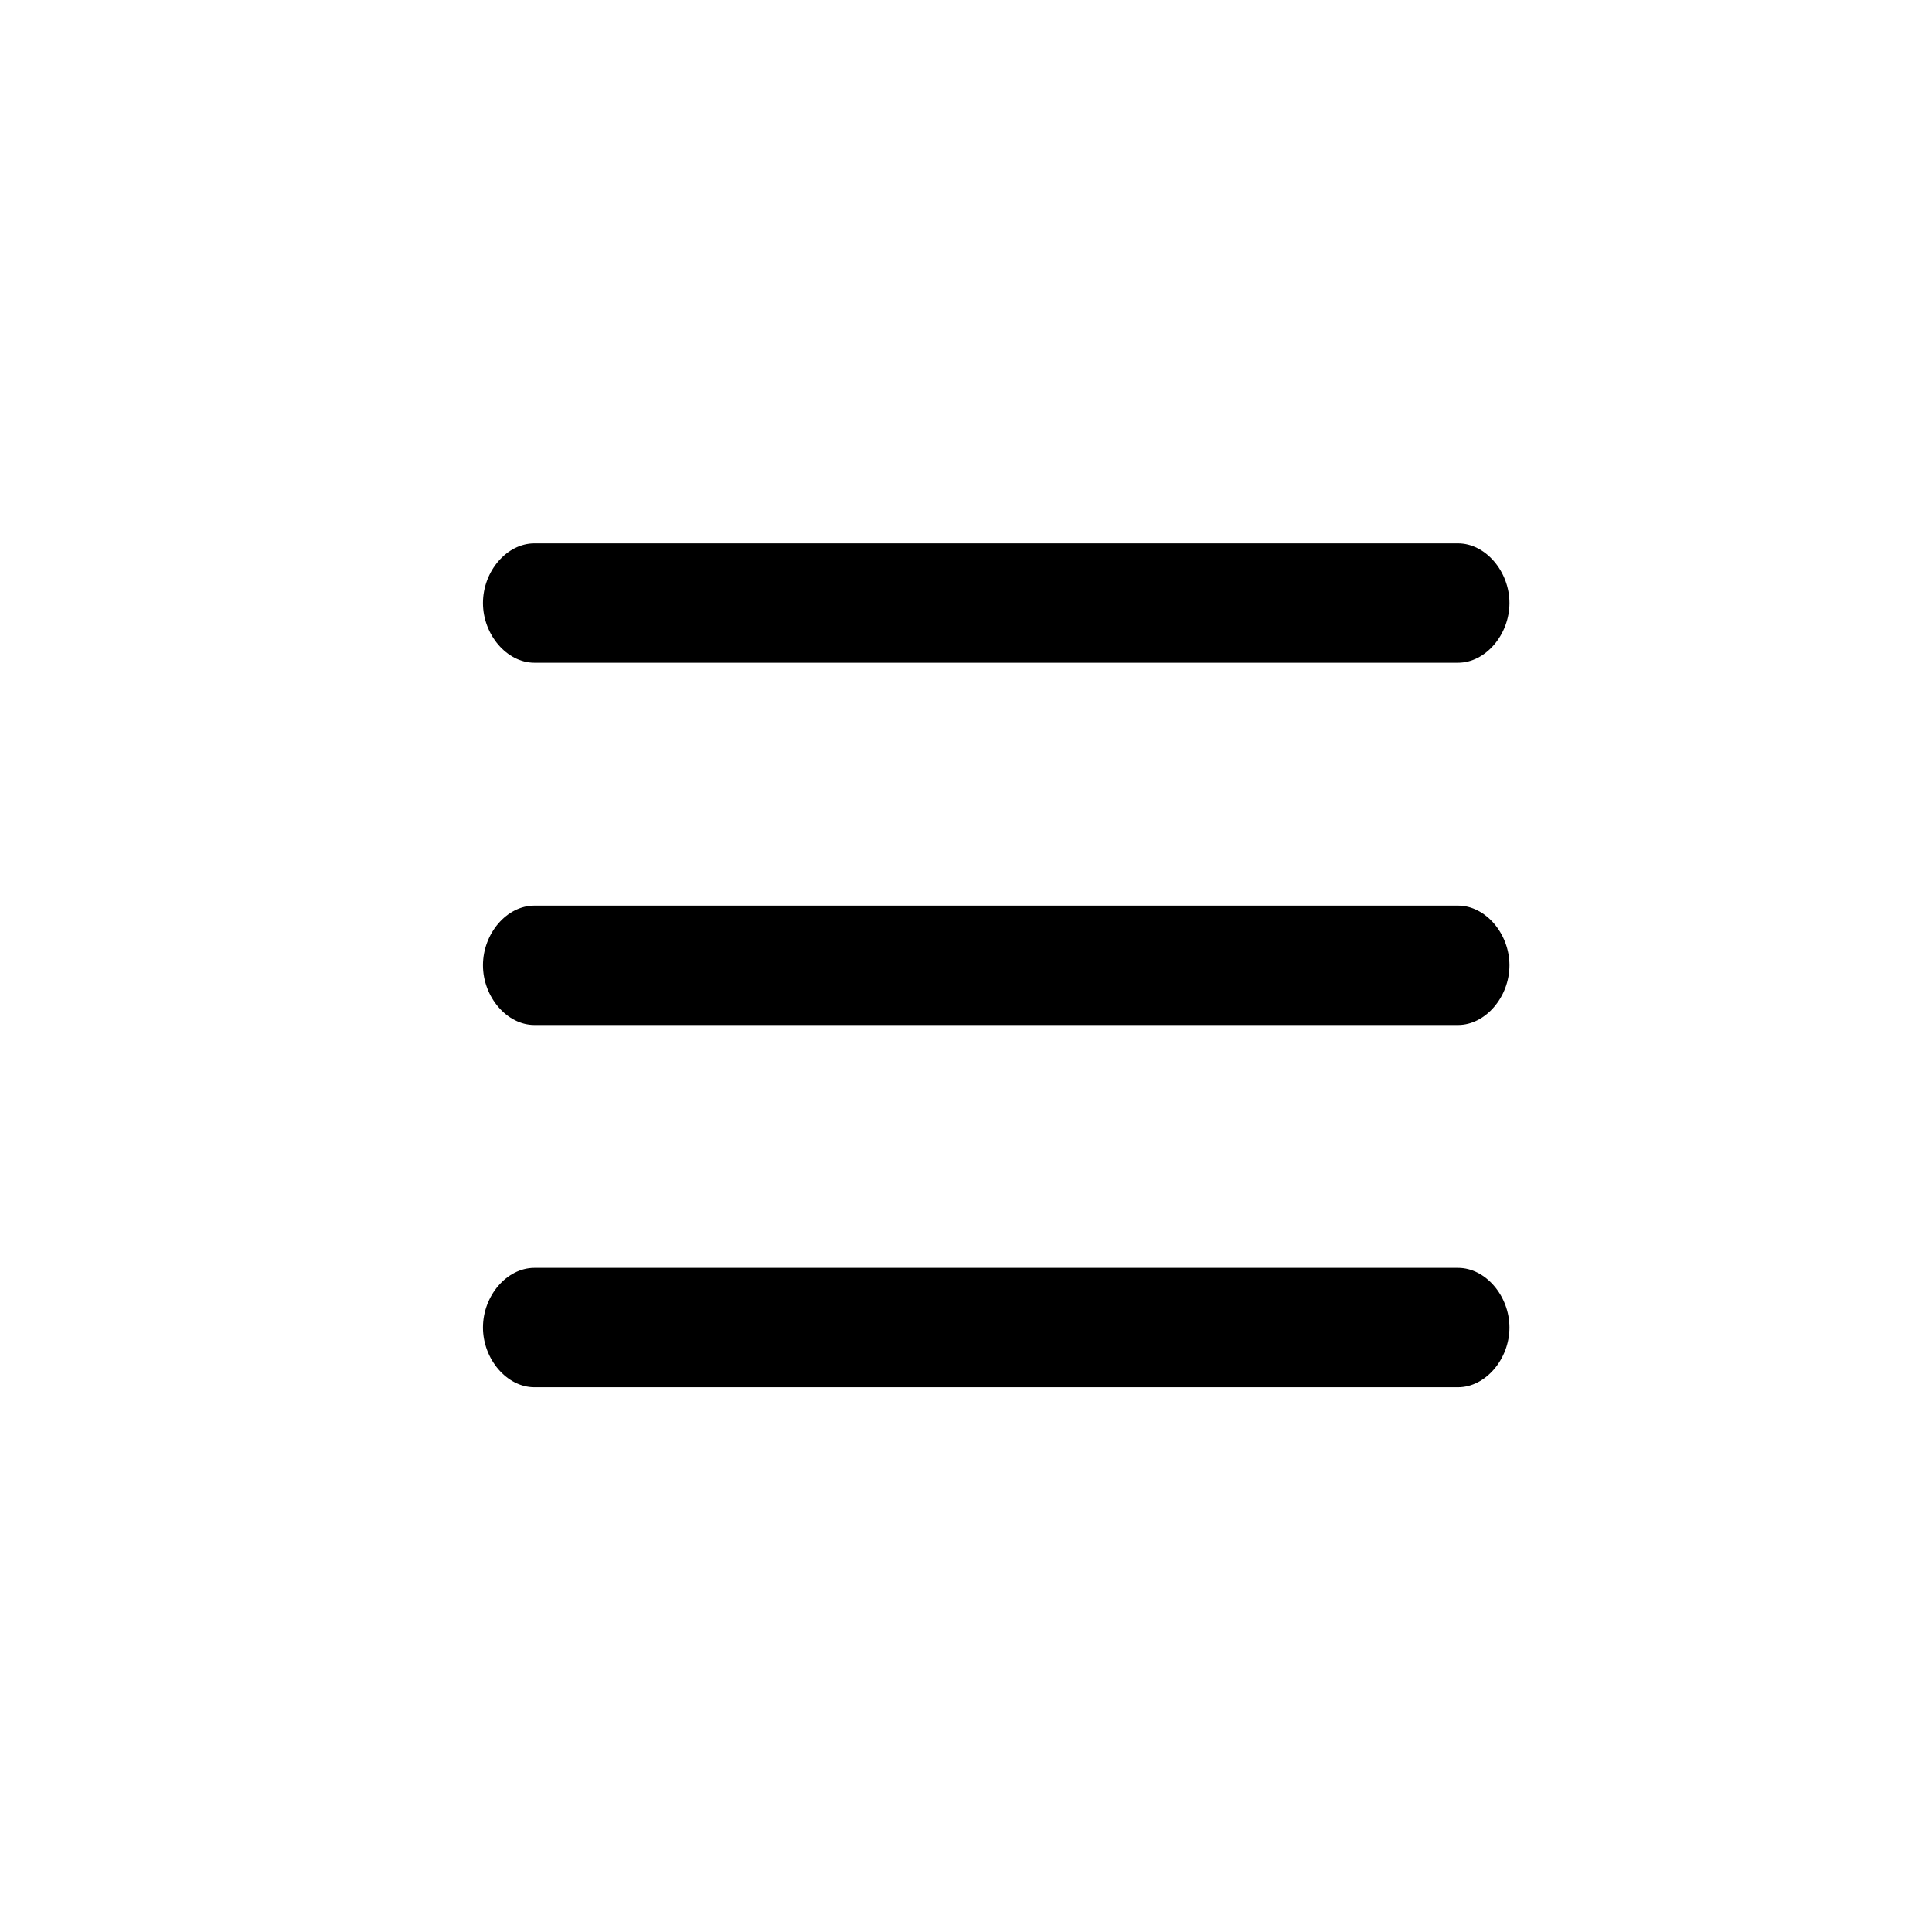
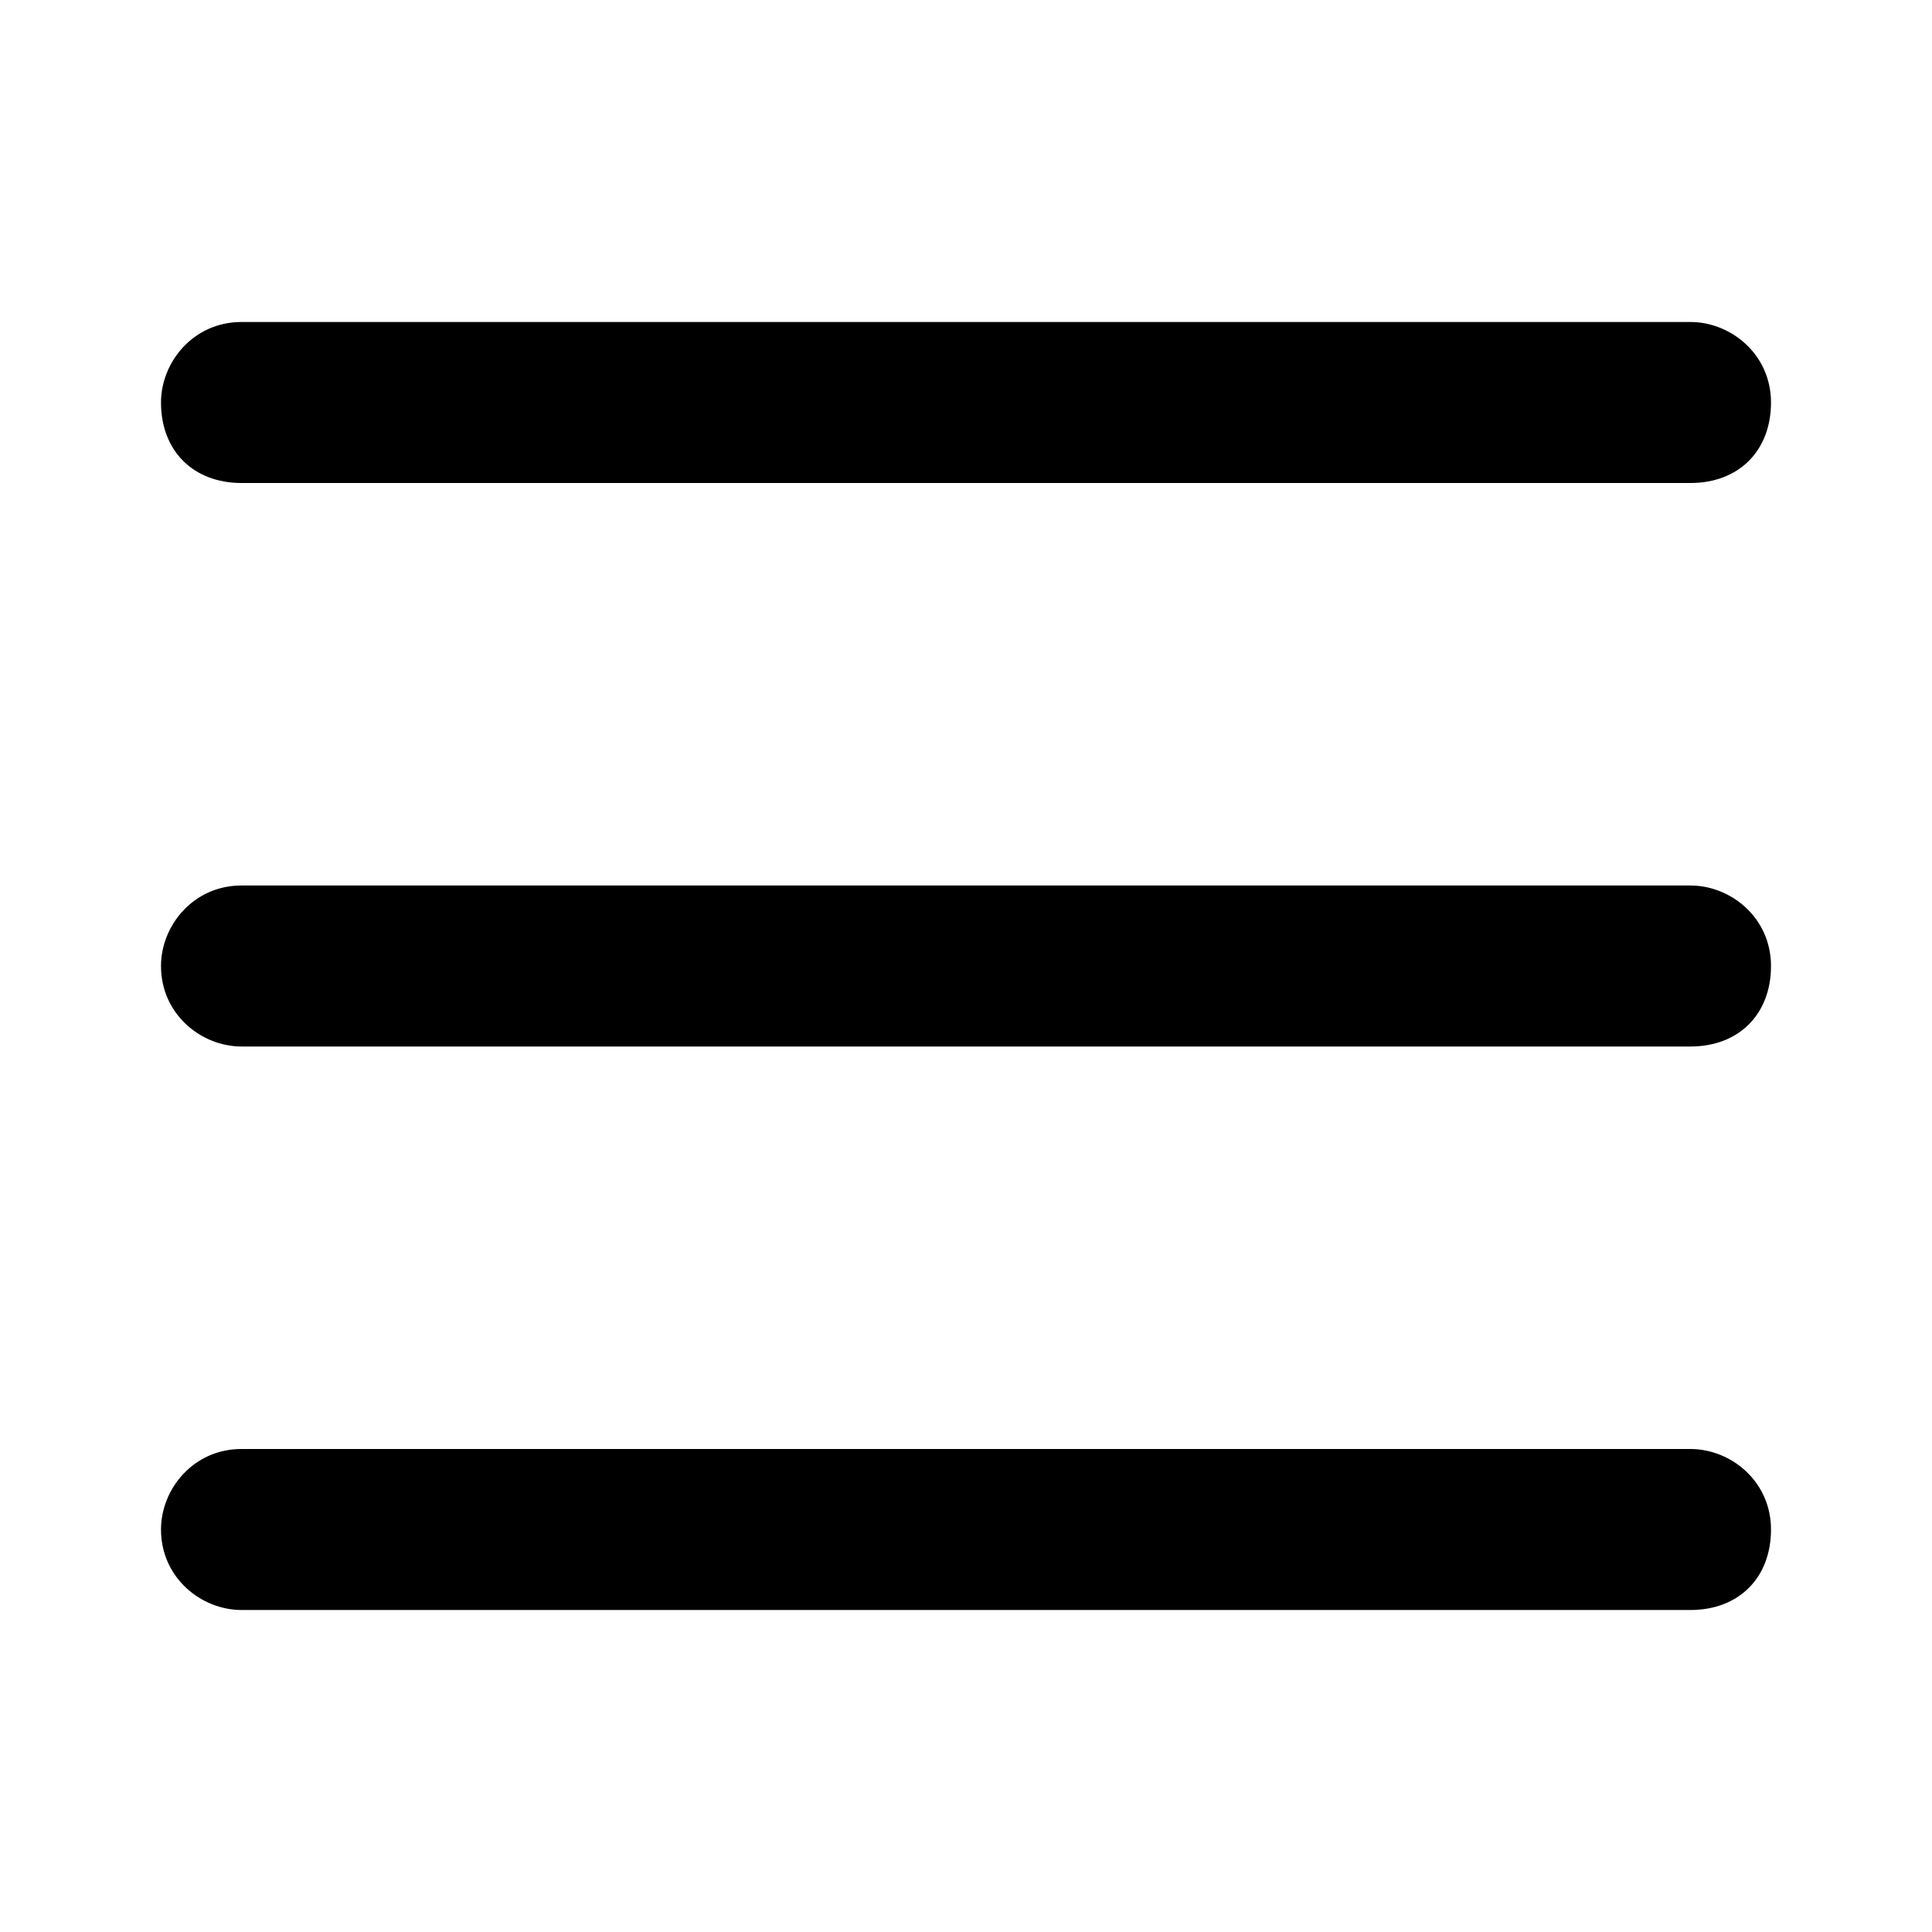
- <svg xmlns="http://www.w3.org/2000/svg" t="1752394498994" class="icon" viewBox="0 0 1024 1024" version="1.1" p-id="12523" width="200" height="200">
-   <path d="M283.232 672H772.8c14.496 0 27.232 14.784 27.232 31.616s-12.736 31.648-27.232 31.648H283.2c-14.496 0-27.232-14.816-27.232-31.648 0-16.96 12.736-31.616 27.232-31.616z m0-192H772.8c14.496 0 27.232 14.784 27.232 31.616s-12.736 31.648-27.232 31.648H283.2c-14.496 0-27.232-14.816-27.232-31.648 0-16.96 12.736-31.616 27.232-31.616z m0-192H772.8c14.496 0 27.232 14.784 27.232 31.616s-12.736 31.648-27.232 31.648H283.2c-14.496 0-27.232-14.816-27.232-31.648 0-16.96 12.736-31.616 27.232-31.616z" p-id="12524" />
+ <svg xmlns="http://www.w3.org/2000/svg" t="1782479891727" class="icon" viewBox="0 0 1024 1024" version="1.1" p-id="9159" width="200" height="200">
+   <path d="M896 256H128c-25.6 0-42.667-17.067-42.667-42.667 0-21.333 17.067-42.667 42.667-42.667h768c21.333 0 42.667 17.067 42.667 42.667s-17.067 42.667-42.667 42.667zM896 554.667H128c-21.333 0-42.667-17.067-42.667-42.667 0-21.333 17.067-42.667 42.667-42.667h768c21.333 0 42.667 17.067 42.667 42.667s-17.067 42.667-42.667 42.667zM896 853.333H128c-21.333 0-42.667-17.067-42.667-42.667 0-21.333 17.067-42.667 42.667-42.667h768c21.333 0 42.667 17.067 42.667 42.667s-17.067 42.667-42.667 42.667z" p-id="9160" />
</svg>
